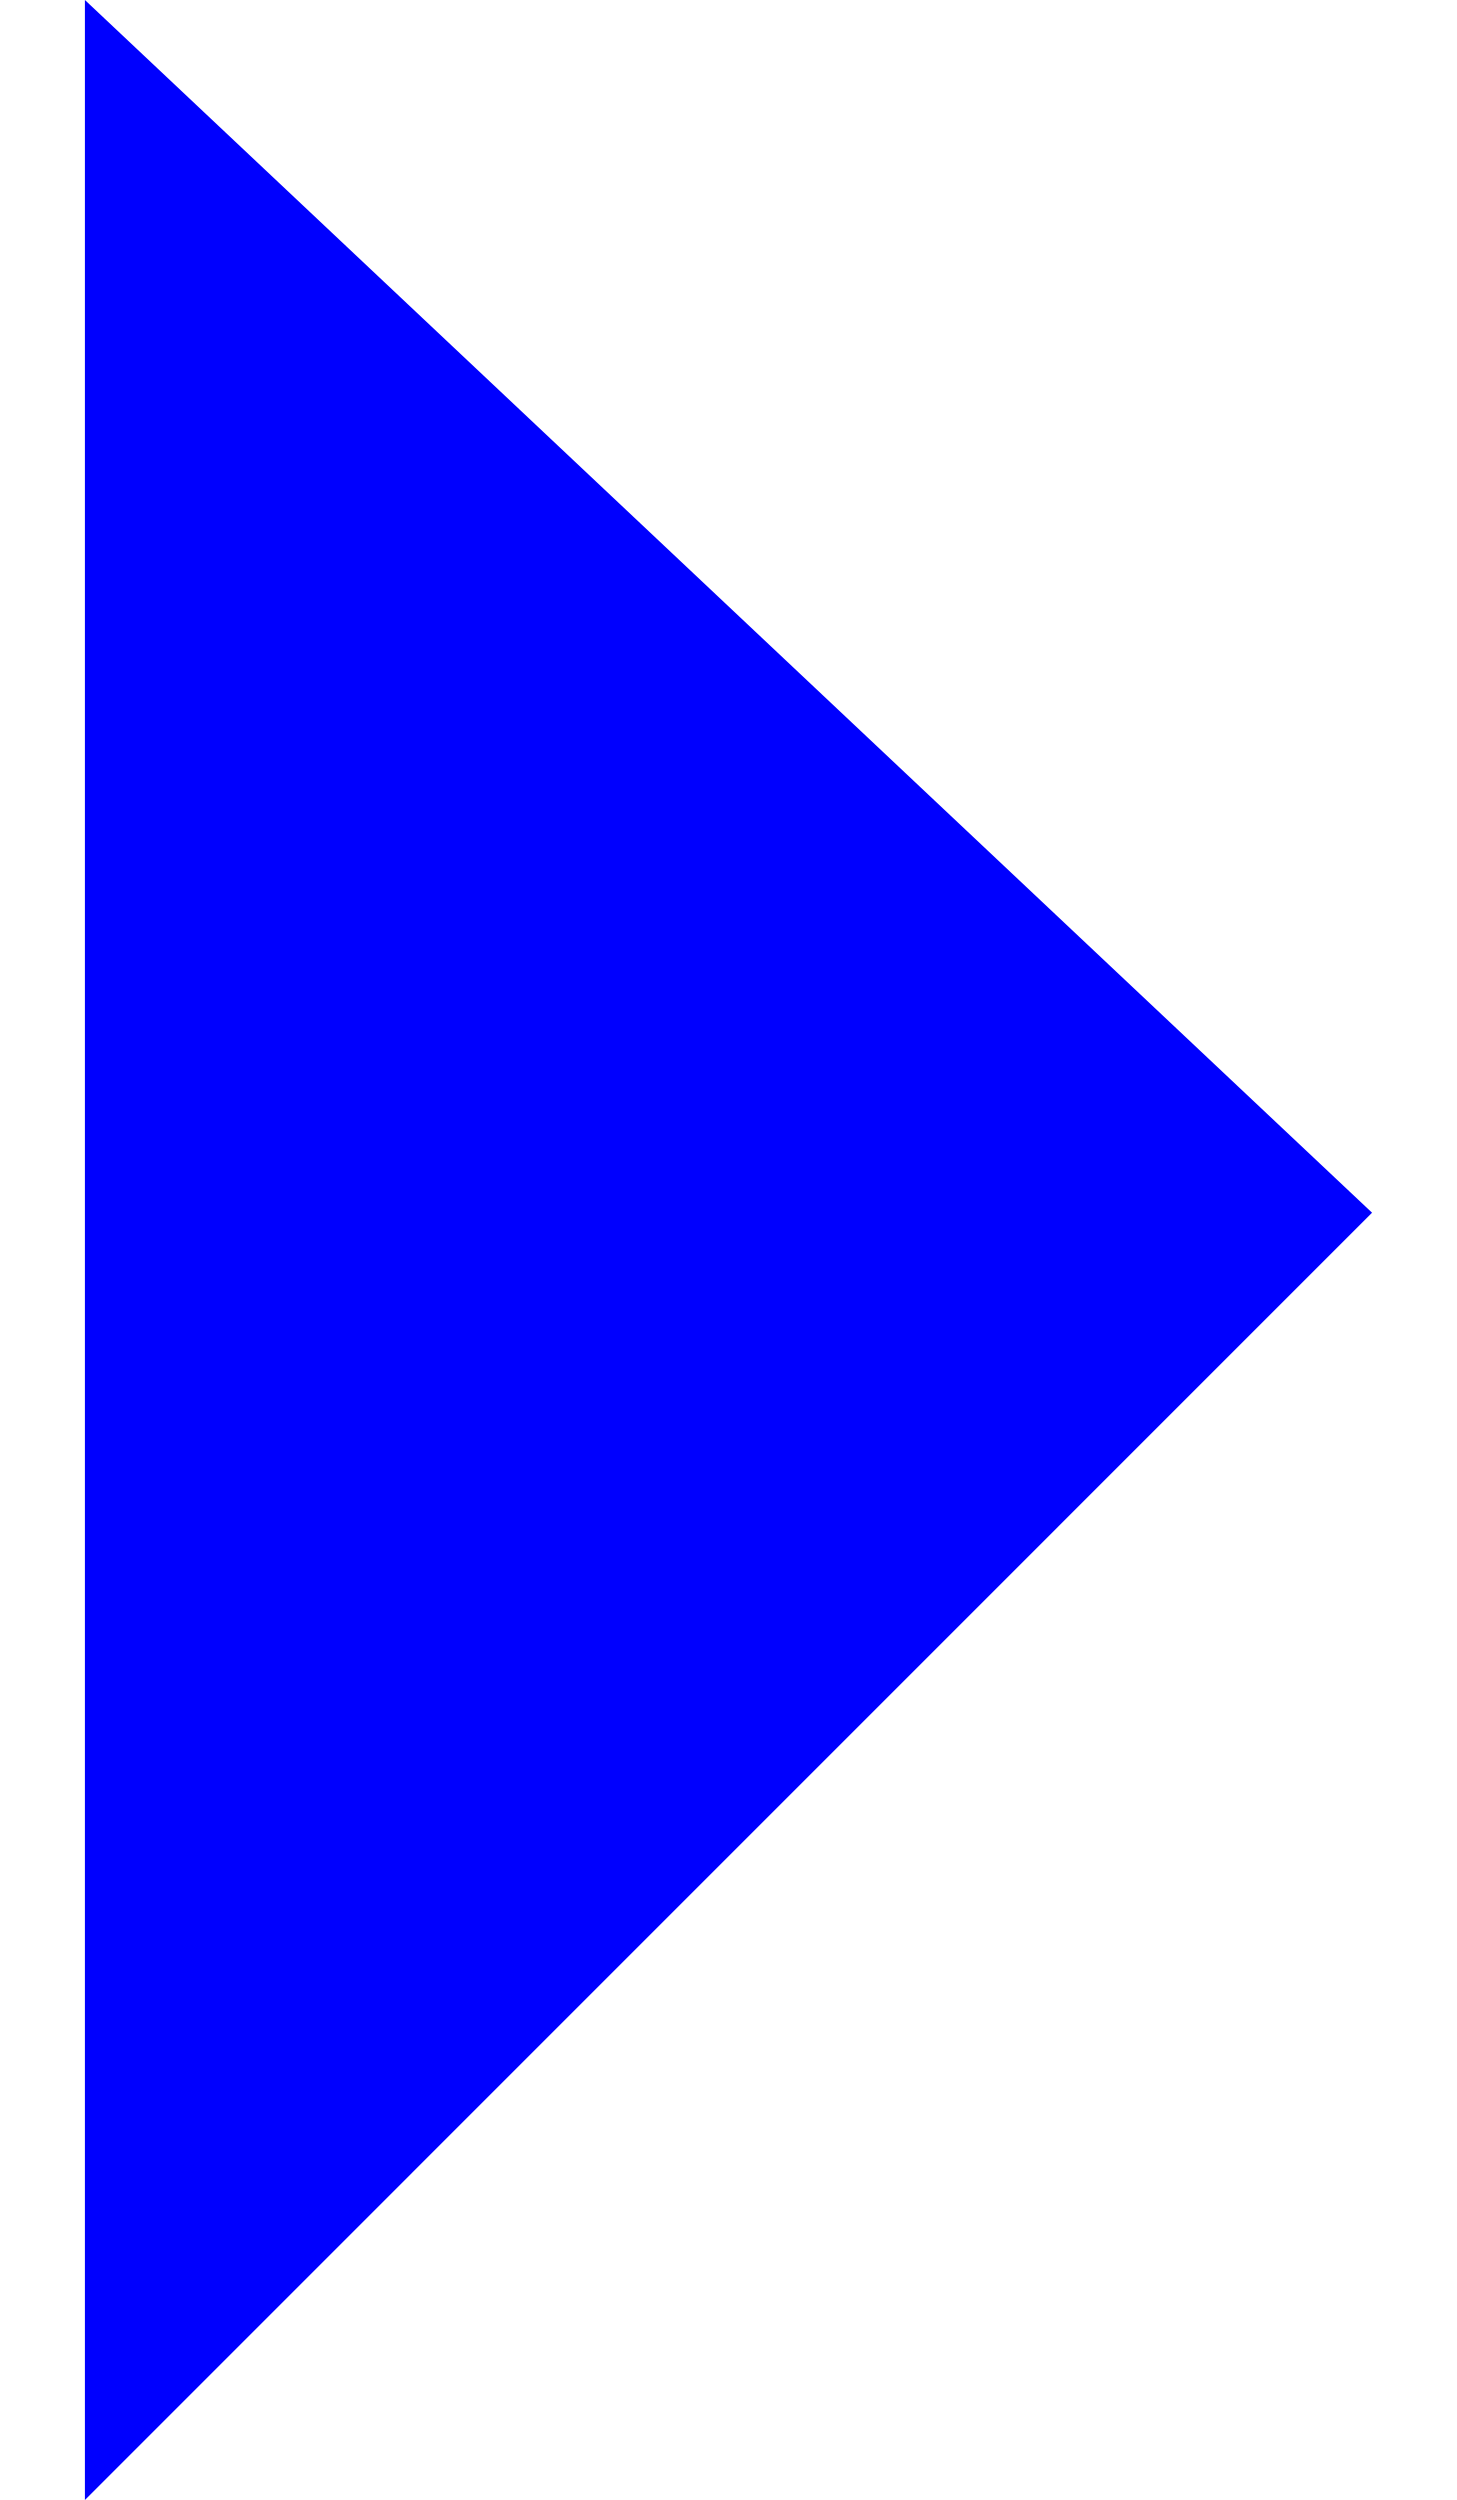
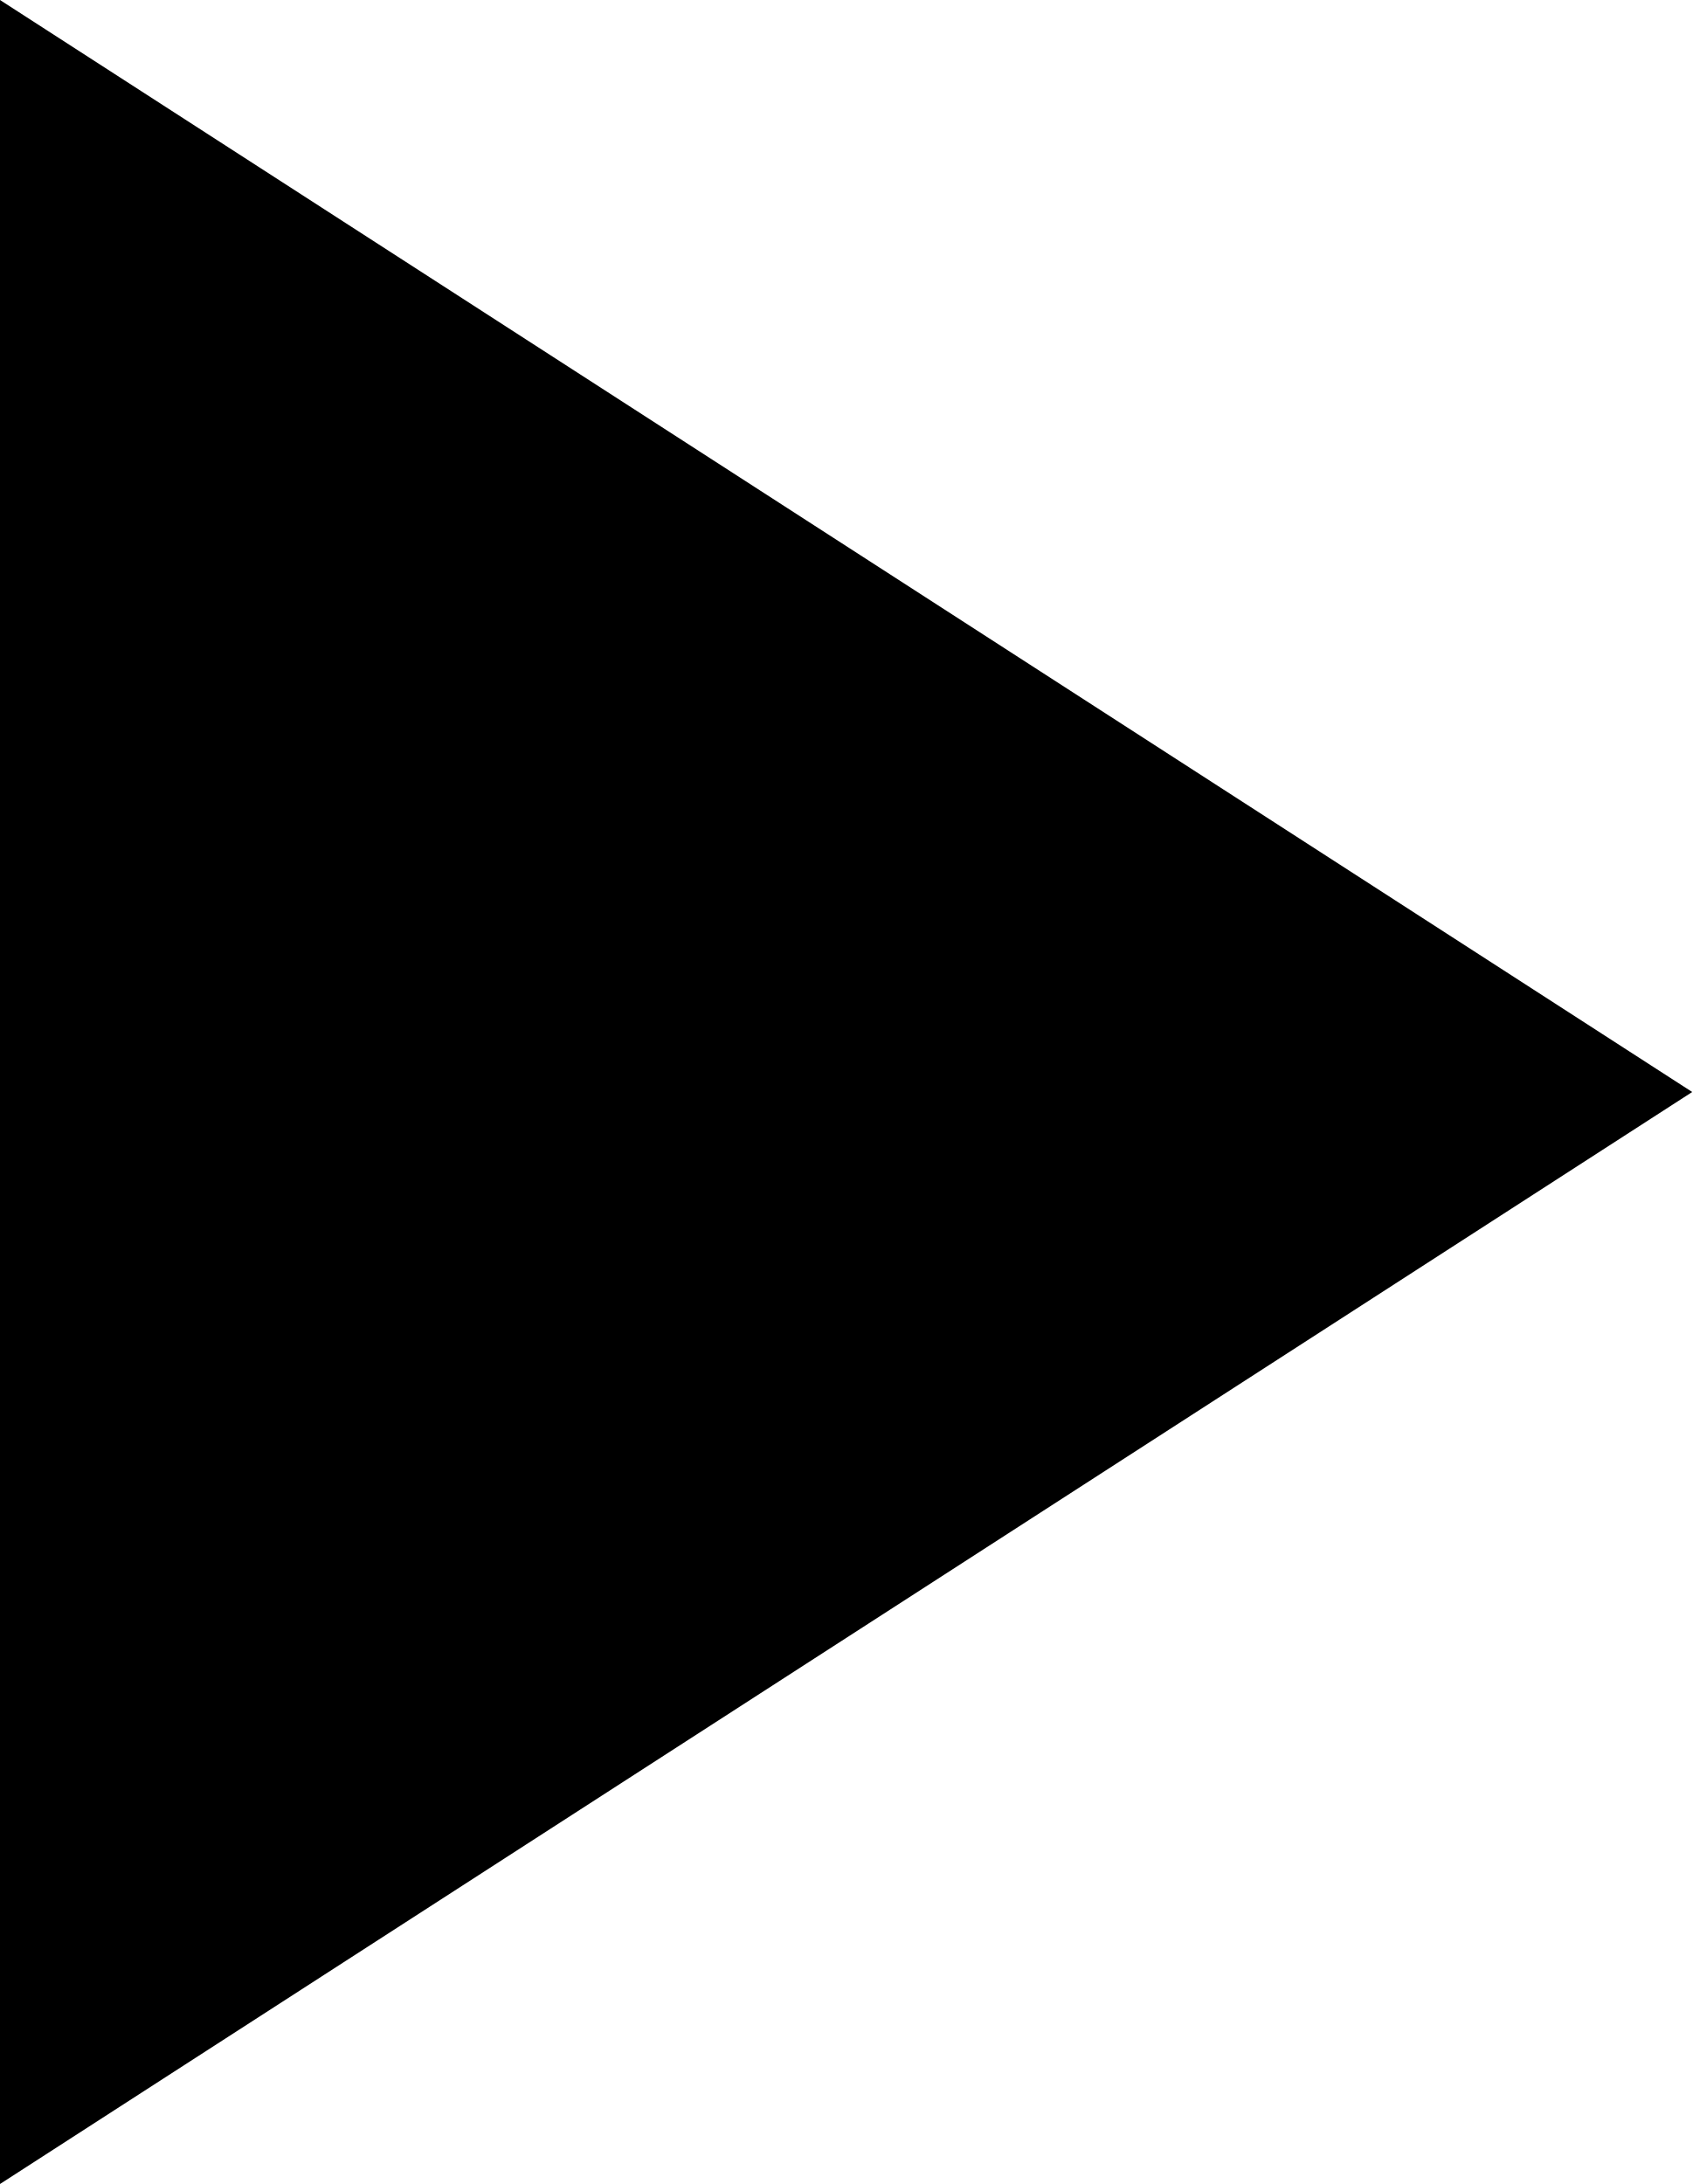
- <svg xmlns="http://www.w3.org/2000/svg" version="1.1" x="0px" y="0px" width="11px" height="18.875px" viewBox="0 0 11 18.875" enable-background="new 0 0 11 18.875" xml:space="preserve">
-   <g id="Layer_1">
-     <polygon fill="#0000FE" points="0.641,0 0.641,18.875 10.359,9.156  " />
-   </g>
-   <g id="Layer_2">
+ <svg xmlns="http://www.w3.org/2000/svg" version="1.1" id="Layer_1" x="0px" y="0px" width="14.77px" height="19.062px" viewBox="0 0 14.77 19.062" enable-background="new 0 0 14.77 19.062" xml:space="preserve">
+   <path d="M0,19.062V0l14.77,9.531L0,19.062z" />
+   <g>
+ </g>
+   <g>
+ </g>
+   <g>
+ </g>
+   <g>
+ </g>
+   <g>
+ </g>
+   <g>
+ </g>
+   <g>
+ </g>
+   <g>
+ </g>
+   <g>
+ </g>
+   <g>
+ </g>
+   <g>
+ </g>
+   <g>
+ </g>
+   <g>
+ </g>
+   <g>
+ </g>
+   <g>
</g>
</svg>
